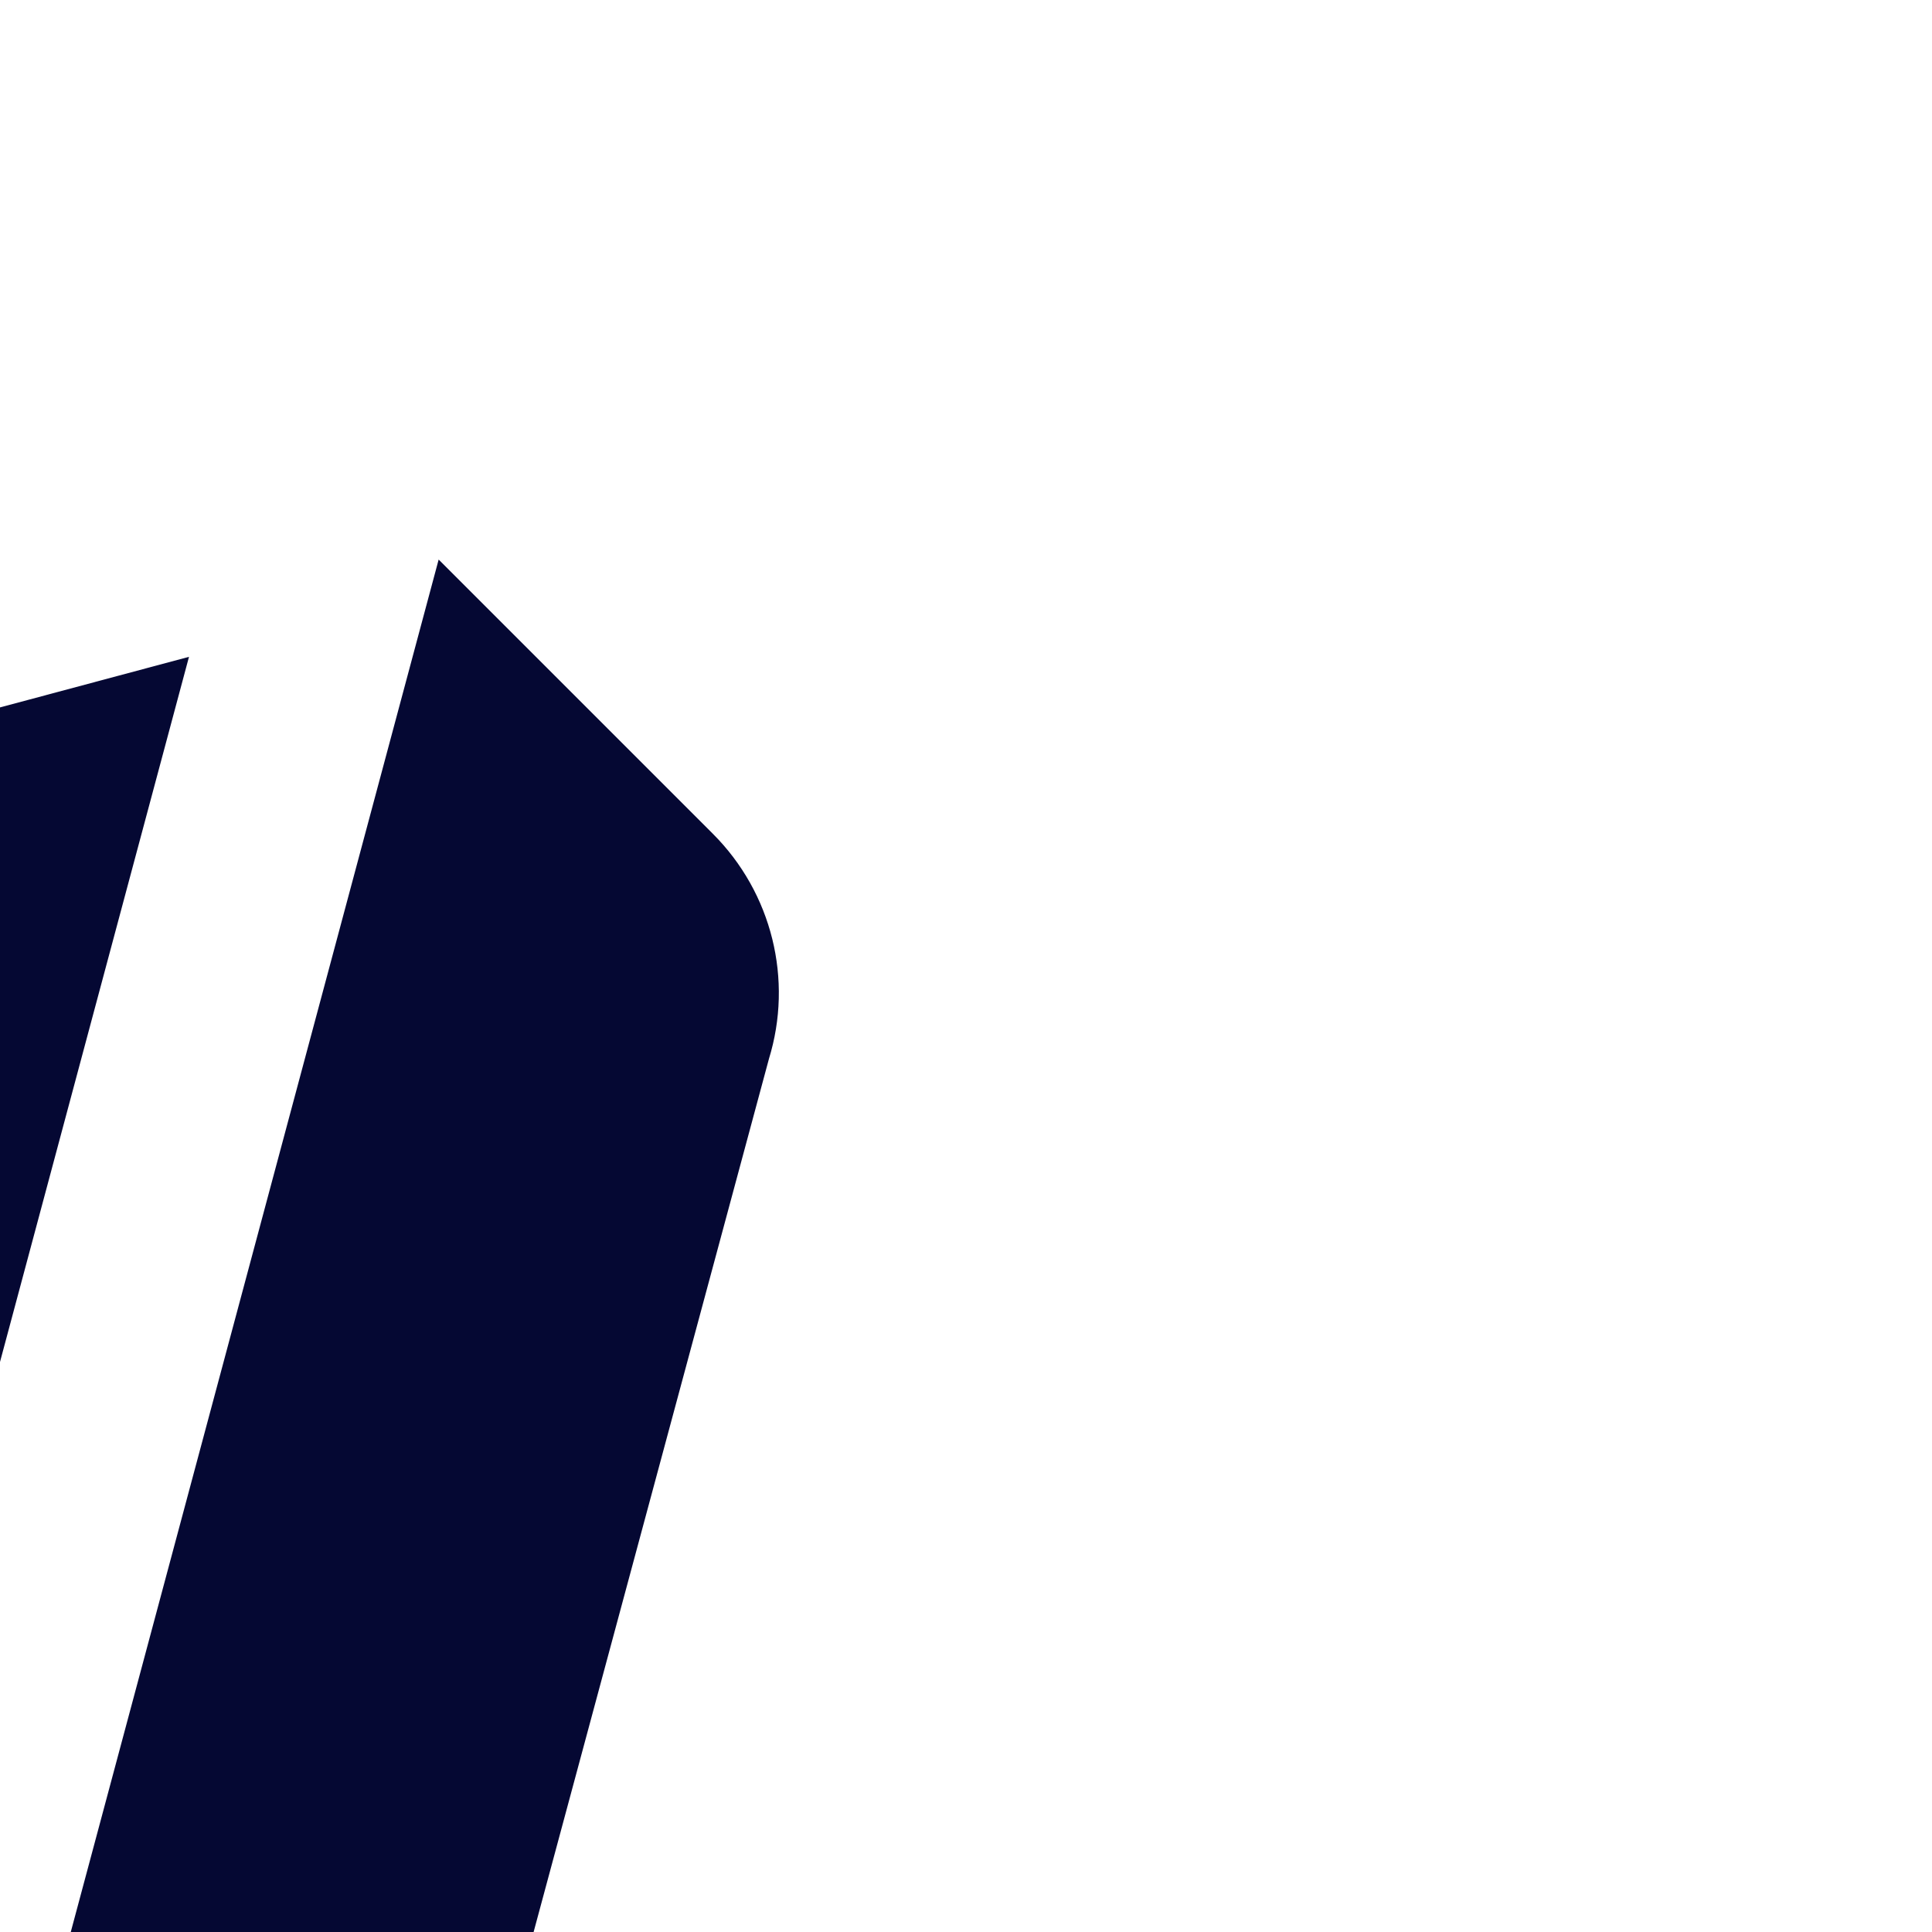
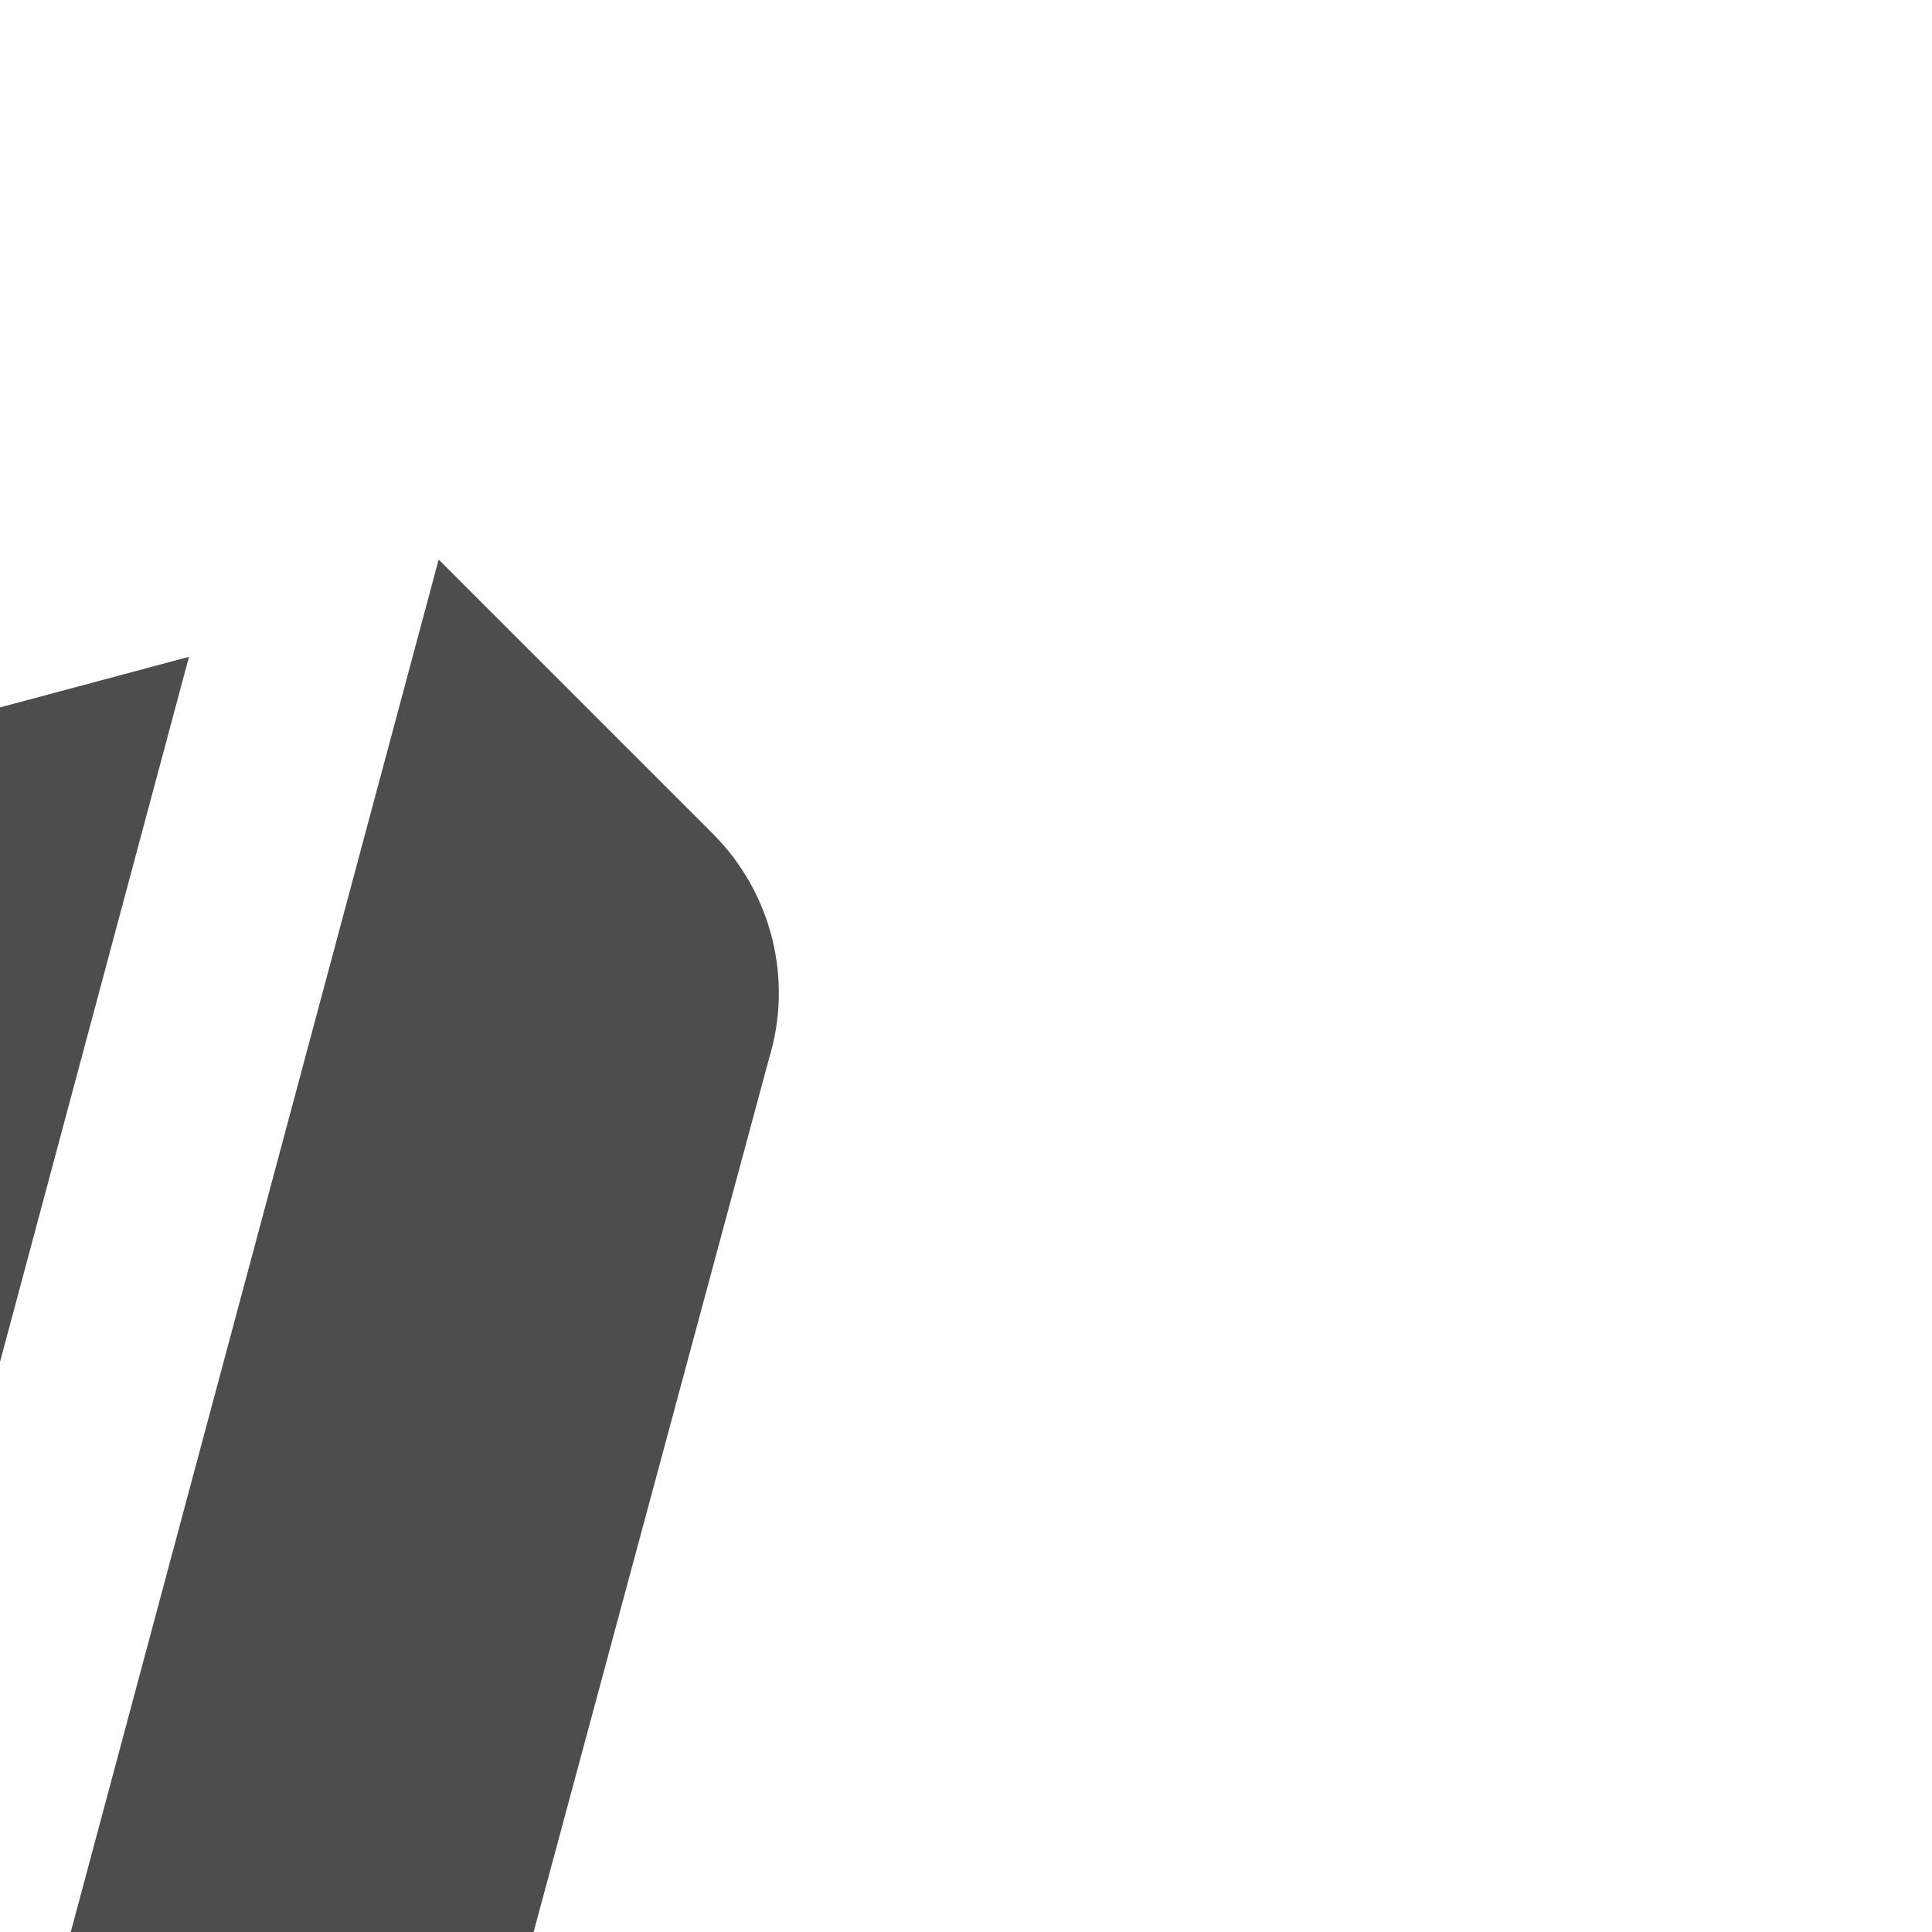
- <svg xmlns="http://www.w3.org/2000/svg" fill="#050833" viewBox="0 0 32 32" stroke="#050833" transform="rotate(45)">
+ <svg xmlns="http://www.w3.org/2000/svg" fill="#4d4d4d" viewBox="0 0 32 32" stroke="#4d4d4d" transform="rotate(45)">
  <g id="SVGRepo_bgCarrier" stroke-width="0" />
  <g id="SVGRepo_tracerCarrier" stroke-linecap="round" stroke-linejoin="round" />
  <g id="SVGRepo_iconCarrier">
    <path d="M0 23.63l2.703 4.672c0.552 1.094 1.667 1.781 2.885 1.781h17.943l-3.724-6.453zM32 23.661c0-0.641-0.193-1.245-0.516-1.75l-10.516-18.276c-0.557-1.057-1.656-1.719-2.854-1.719h-5.557l16.24 28.135 2.563-4.432c0.5-0.849 0.641-1.224 0.641-1.958zM17.161 19.047l-7.255-12.568-7.26 12.568z" />
  </g>
</svg>
